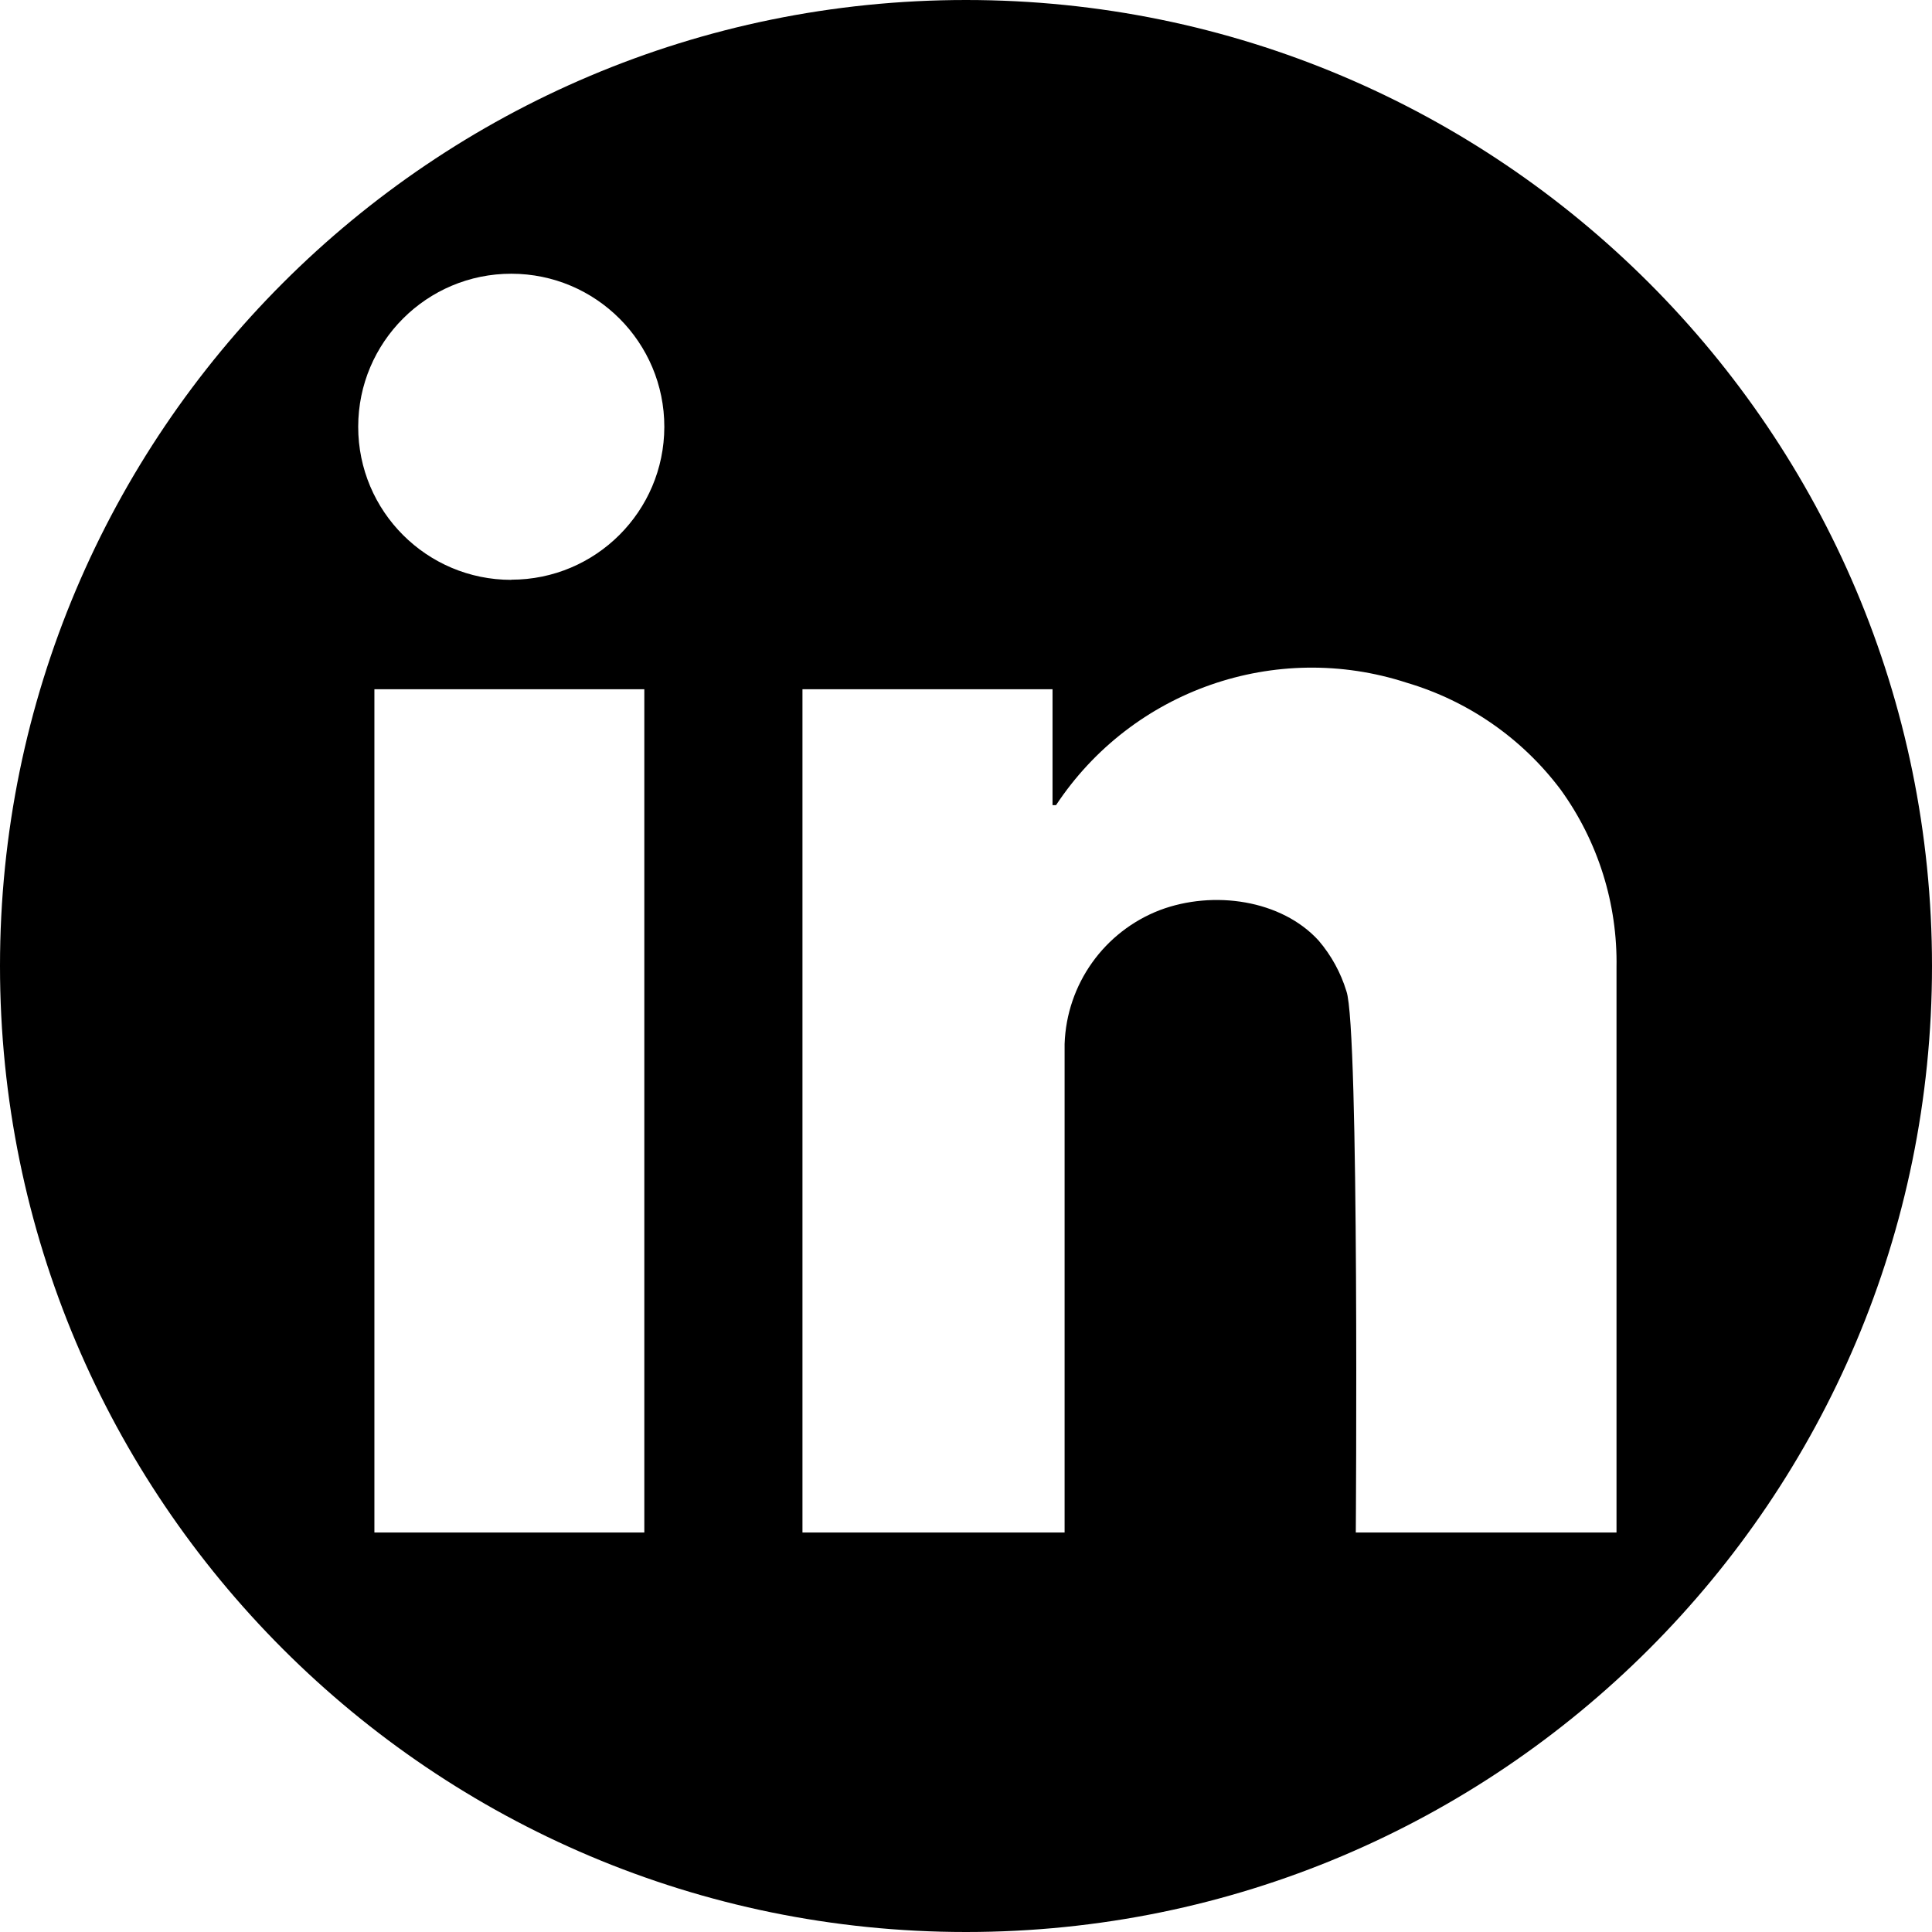
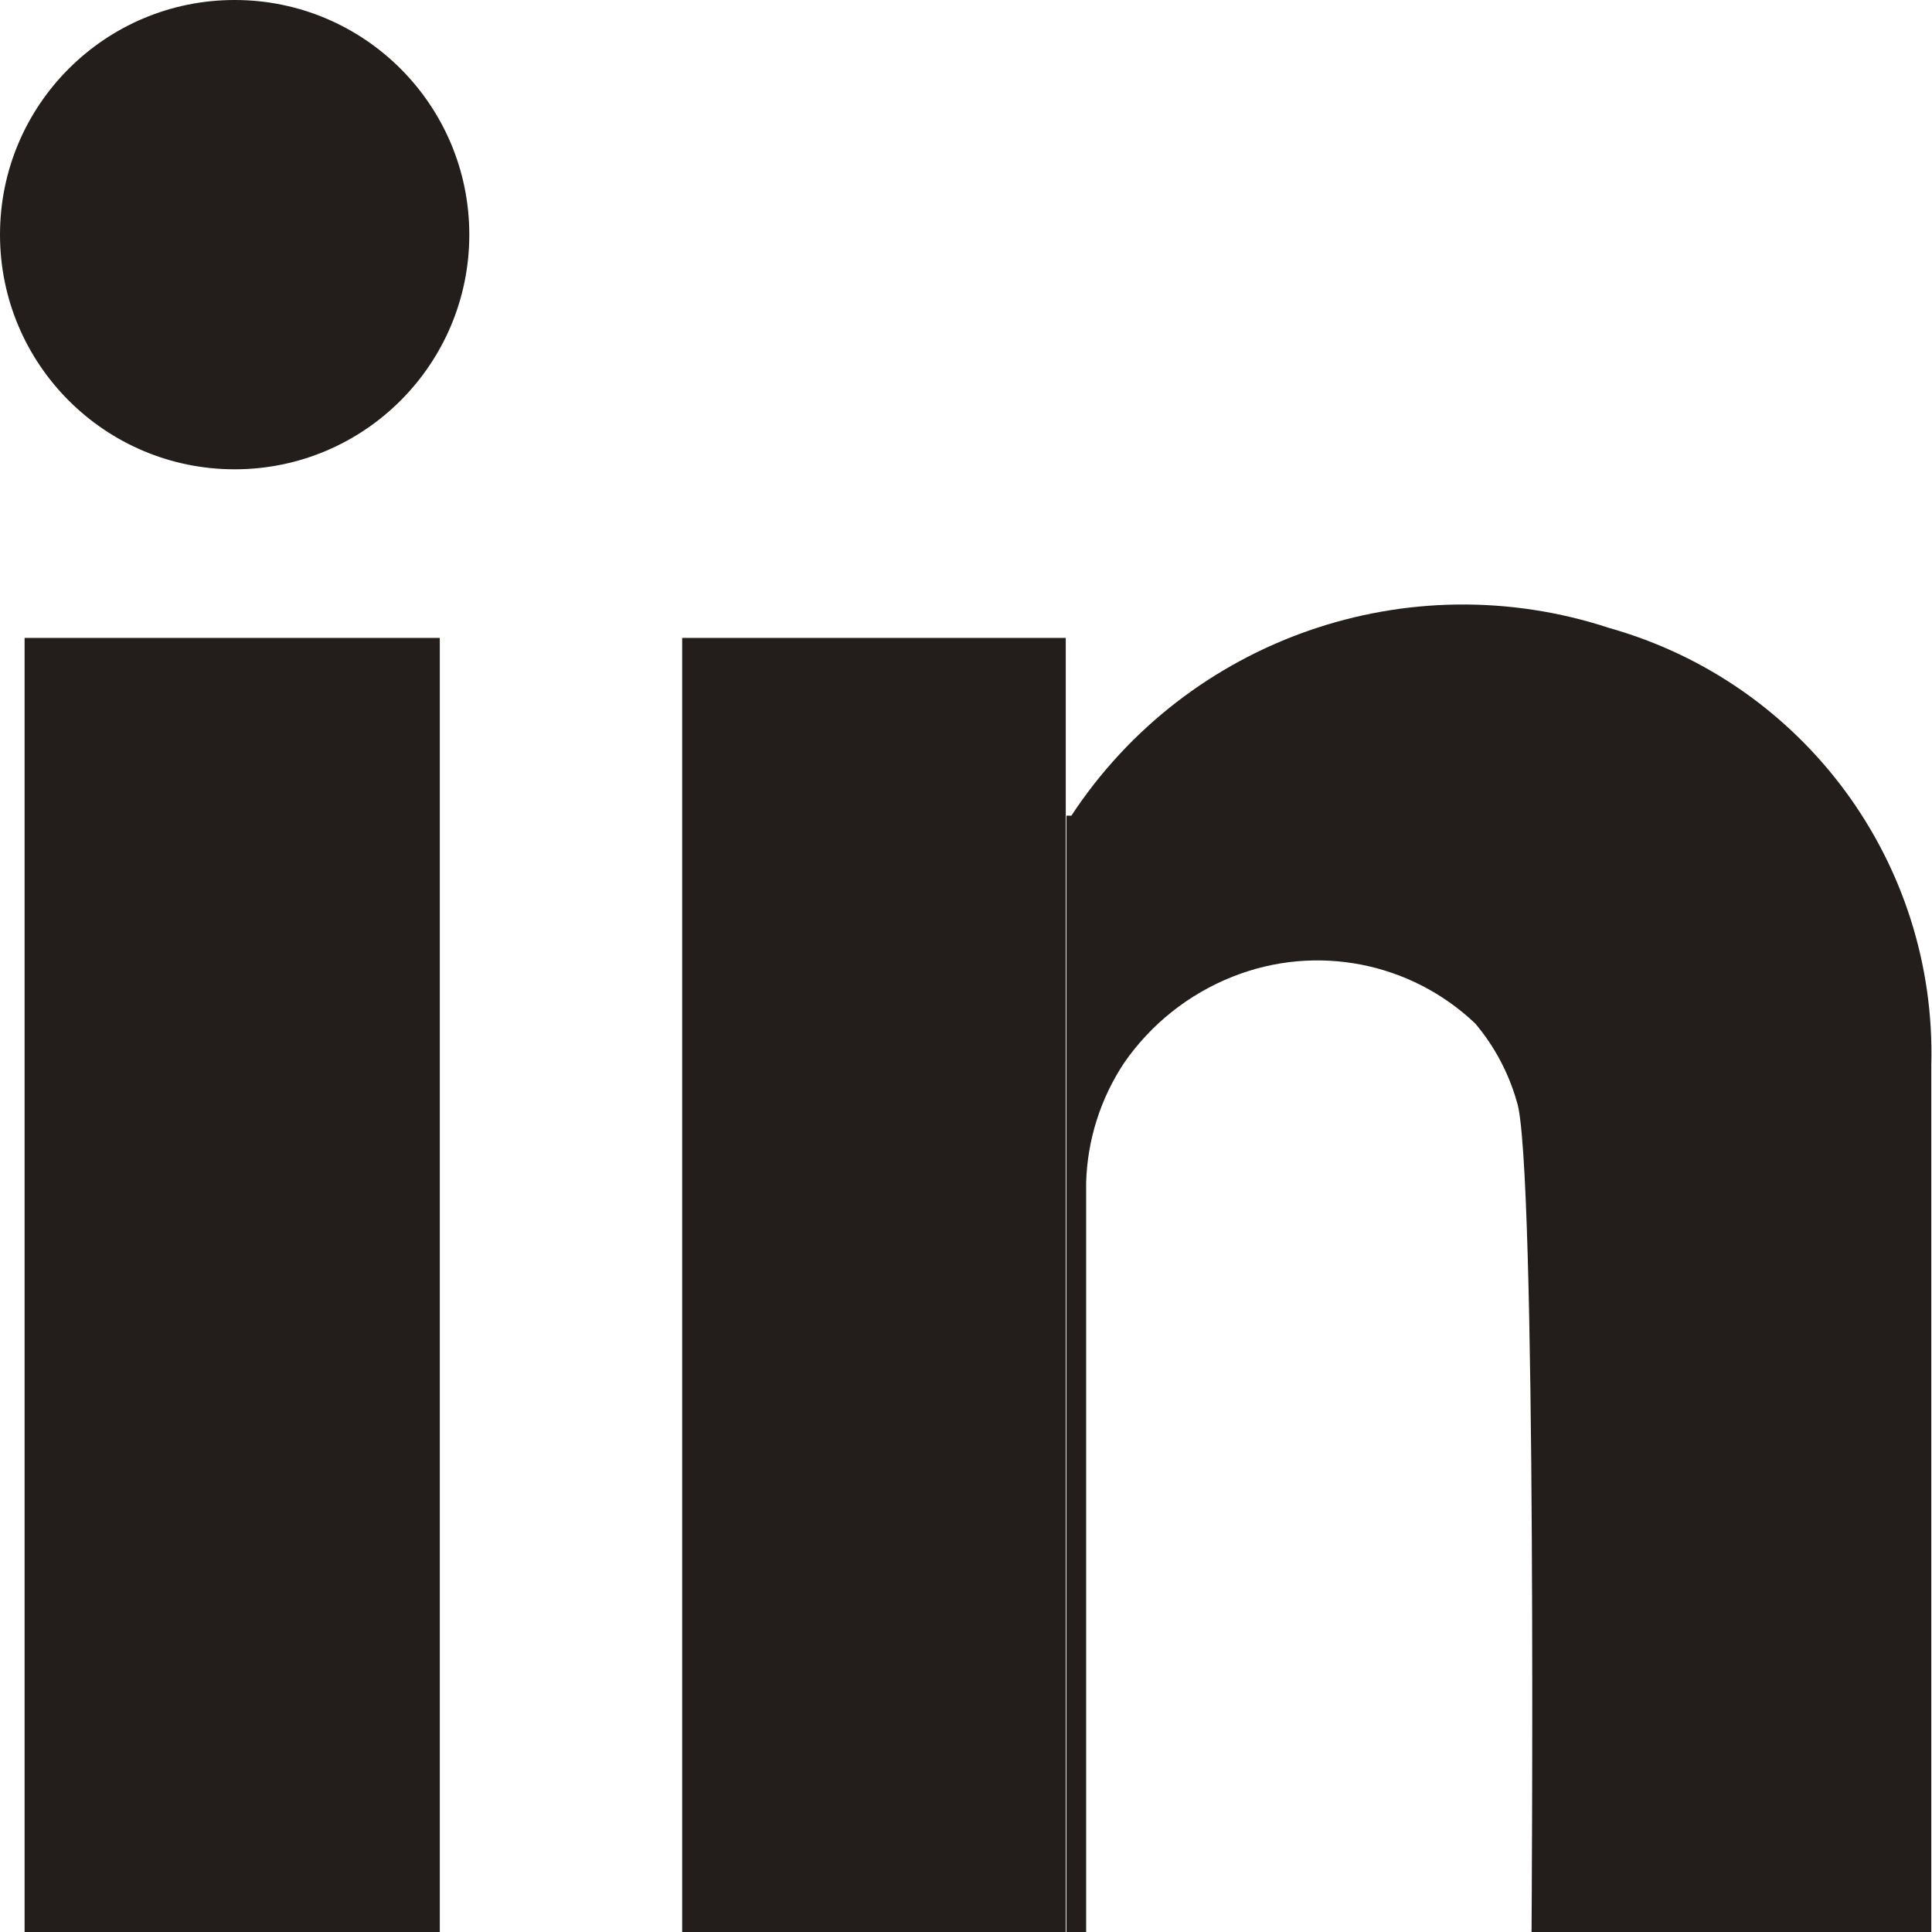
- <svg xmlns="http://www.w3.org/2000/svg" id="Layer_1" data-name="Layer 1" viewBox="0 0 121.68 121.68">
-   <path d="M60.84,0a60.84,60.84,0,1,0,60.84,60.84A60.84,60.84,0,0,0,60.84,0ZM40.58,96.52h-17V43.41h17Zm-8.38-60a9.64,9.64,0,1,1,9.64-9.63A9.64,9.64,0,0,1,32.2,36.51Zm69.61,24.43V96.52H85.39s.23-31.78-.59-34.09a8.91,8.91,0,0,0-1.75-3.19c-2.34-2.57-6.63-3.19-10-1.92a9.37,9.37,0,0,0-6,8.43V96.52H50.54V43.41H66.29v7.3h.22A19.31,19.31,0,0,1,88.6,43a18.78,18.78,0,0,1,9.69,6.73A18.56,18.56,0,0,1,101.81,60.94Z" />
+ <svg xmlns="http://www.w3.org/2000/svg" id="Layer_1" data-name="Layer 1" viewBox="0 0 27.49 27.5">
+   <defs>
+     <style>.cls-1{fill:#231e1b;}</style>
+   </defs>
+   <circle class="cls-1" cx="3.34" cy="3.34" r="3.34" />
+   <rect class="cls-1" x="0.35" y="9.08" width="5.91" height="18.43" />
+   <rect class="cls-1" x="9.71" y="9.08" width="5.46" height="18.43" />
+   <path class="cls-1" d="M15.25,11.61a6.67,6.67,0,0,1,7.66-2.67,6.29,6.29,0,0,1,4.58,6.22V27.5H21.8s.08-11-.21-11.82A3,3,0,0,0,21,14.57a3.26,3.26,0,0,0-3.45-.67A3.4,3.4,0,0,0,16,15.13a3.25,3.25,0,0,0-.54,1.7V27.5h-.28V11.61Z" />
</svg>
